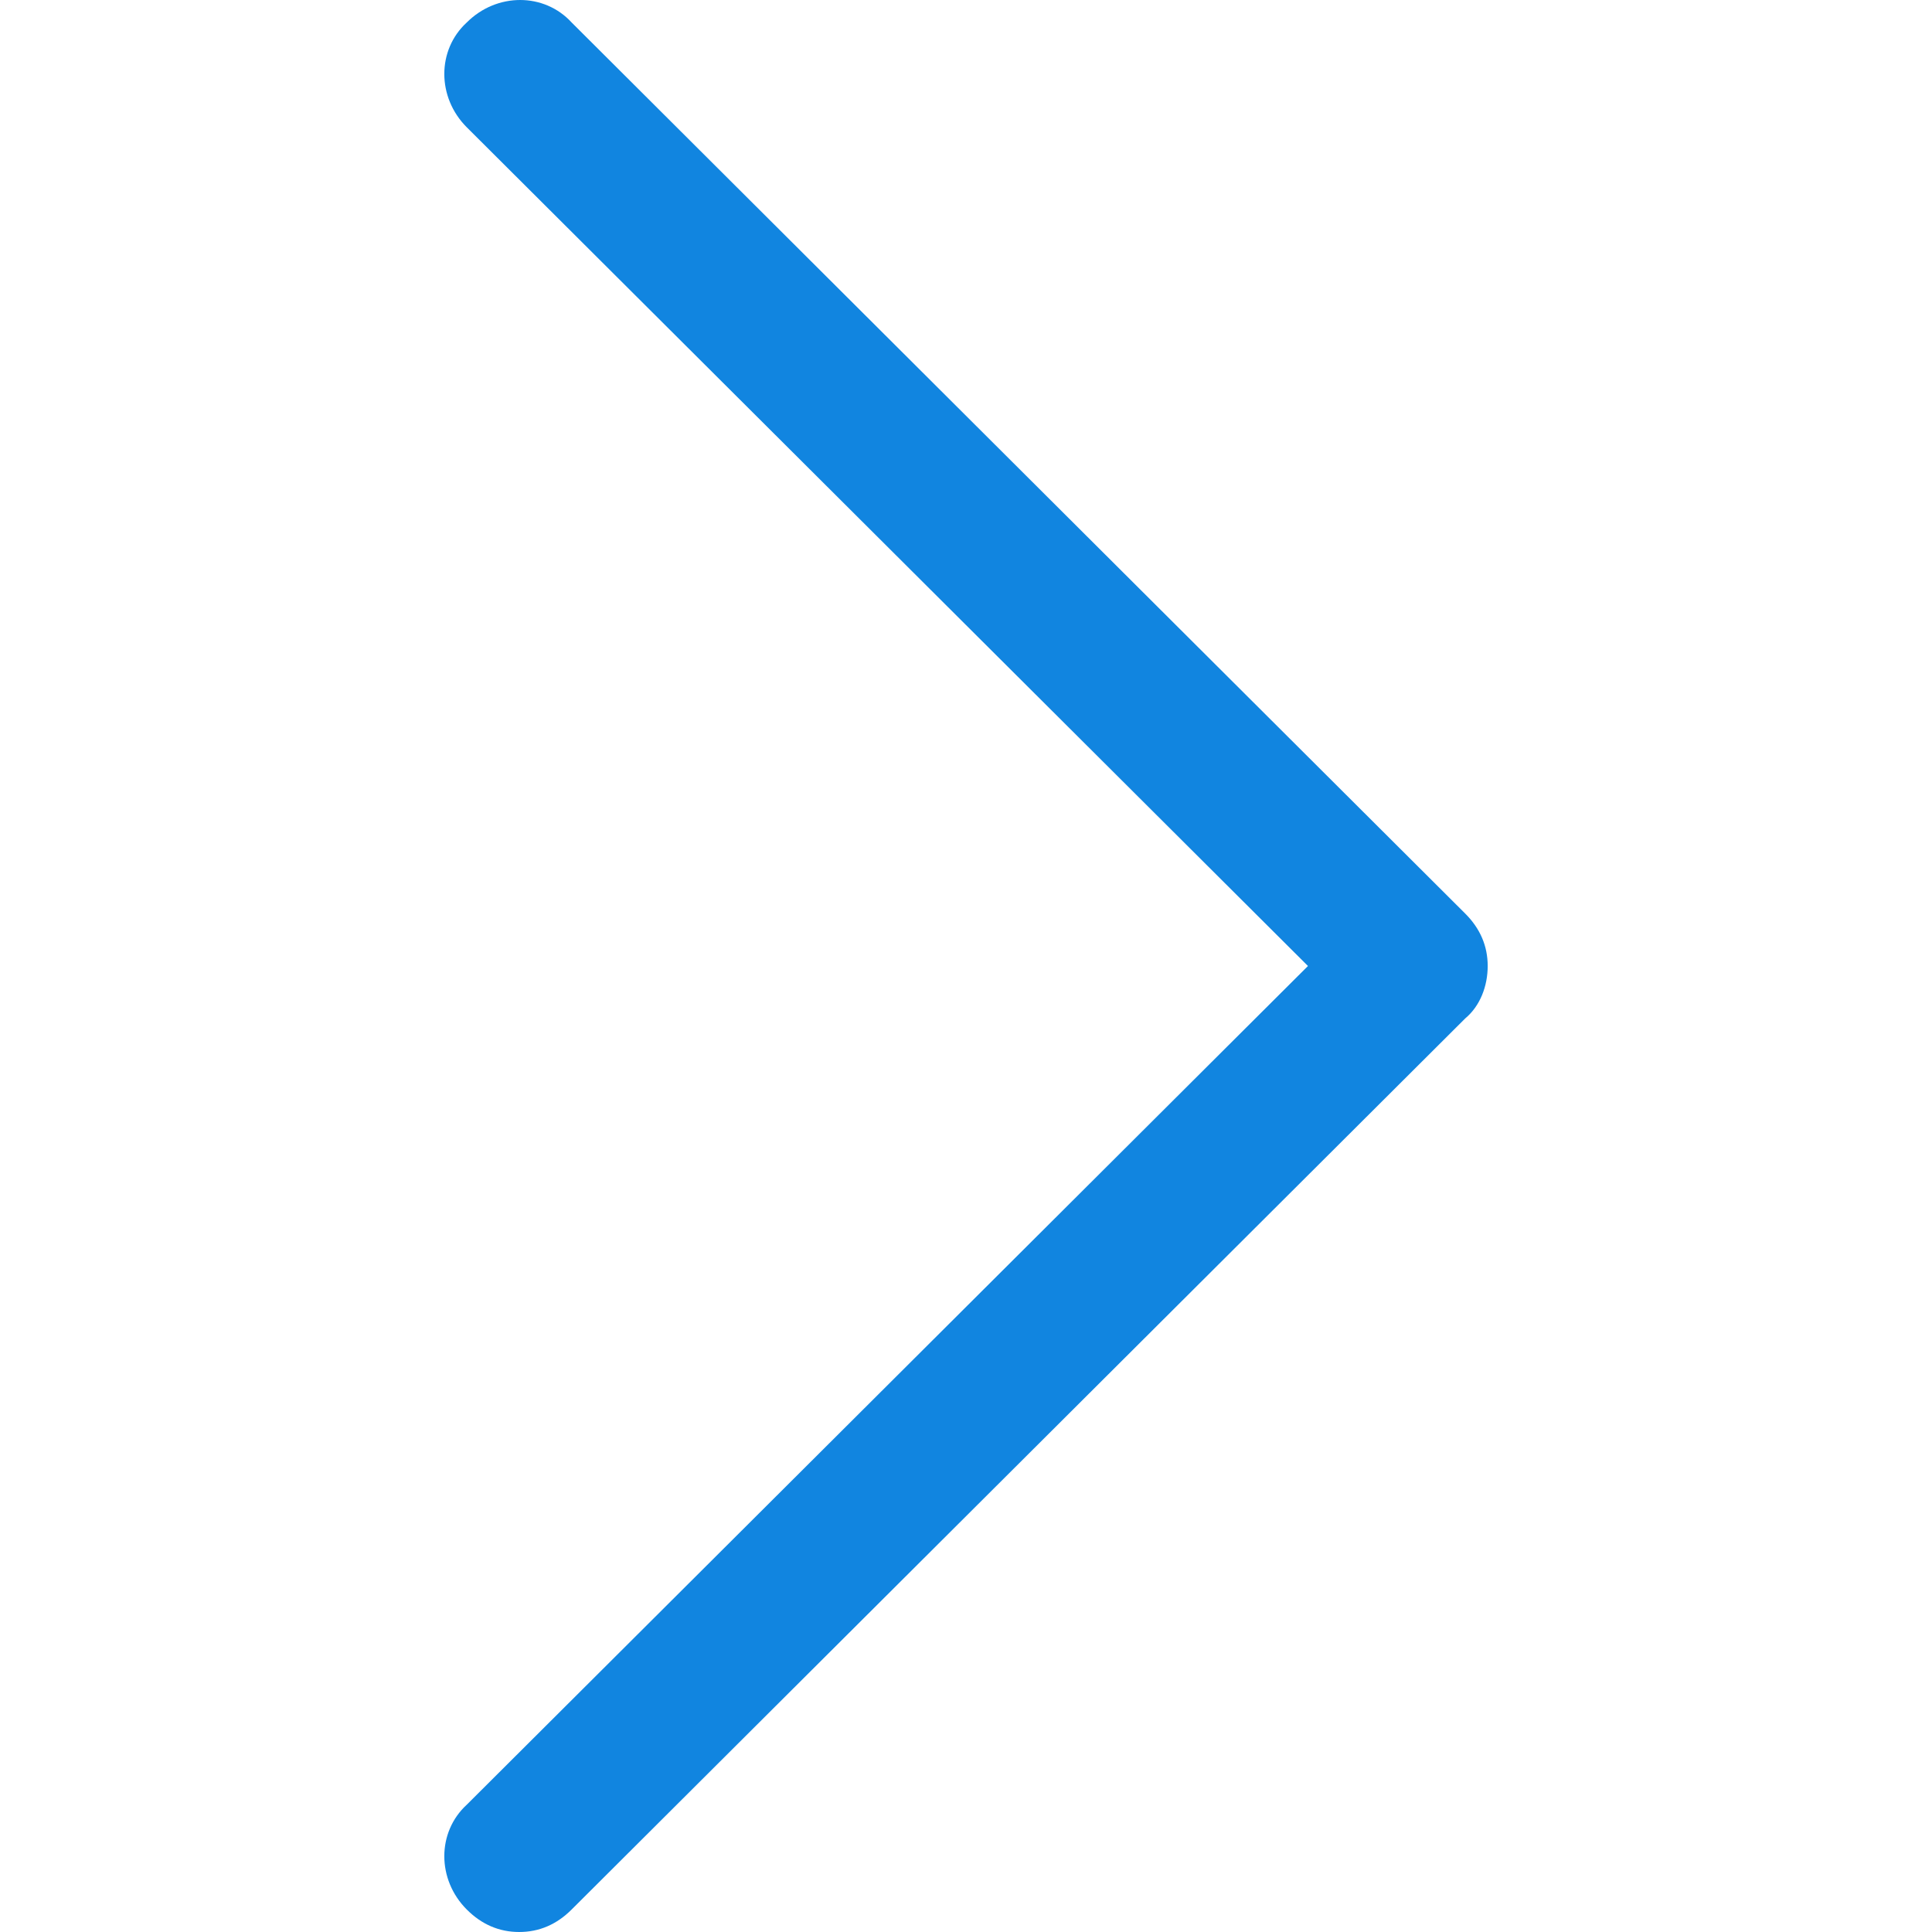
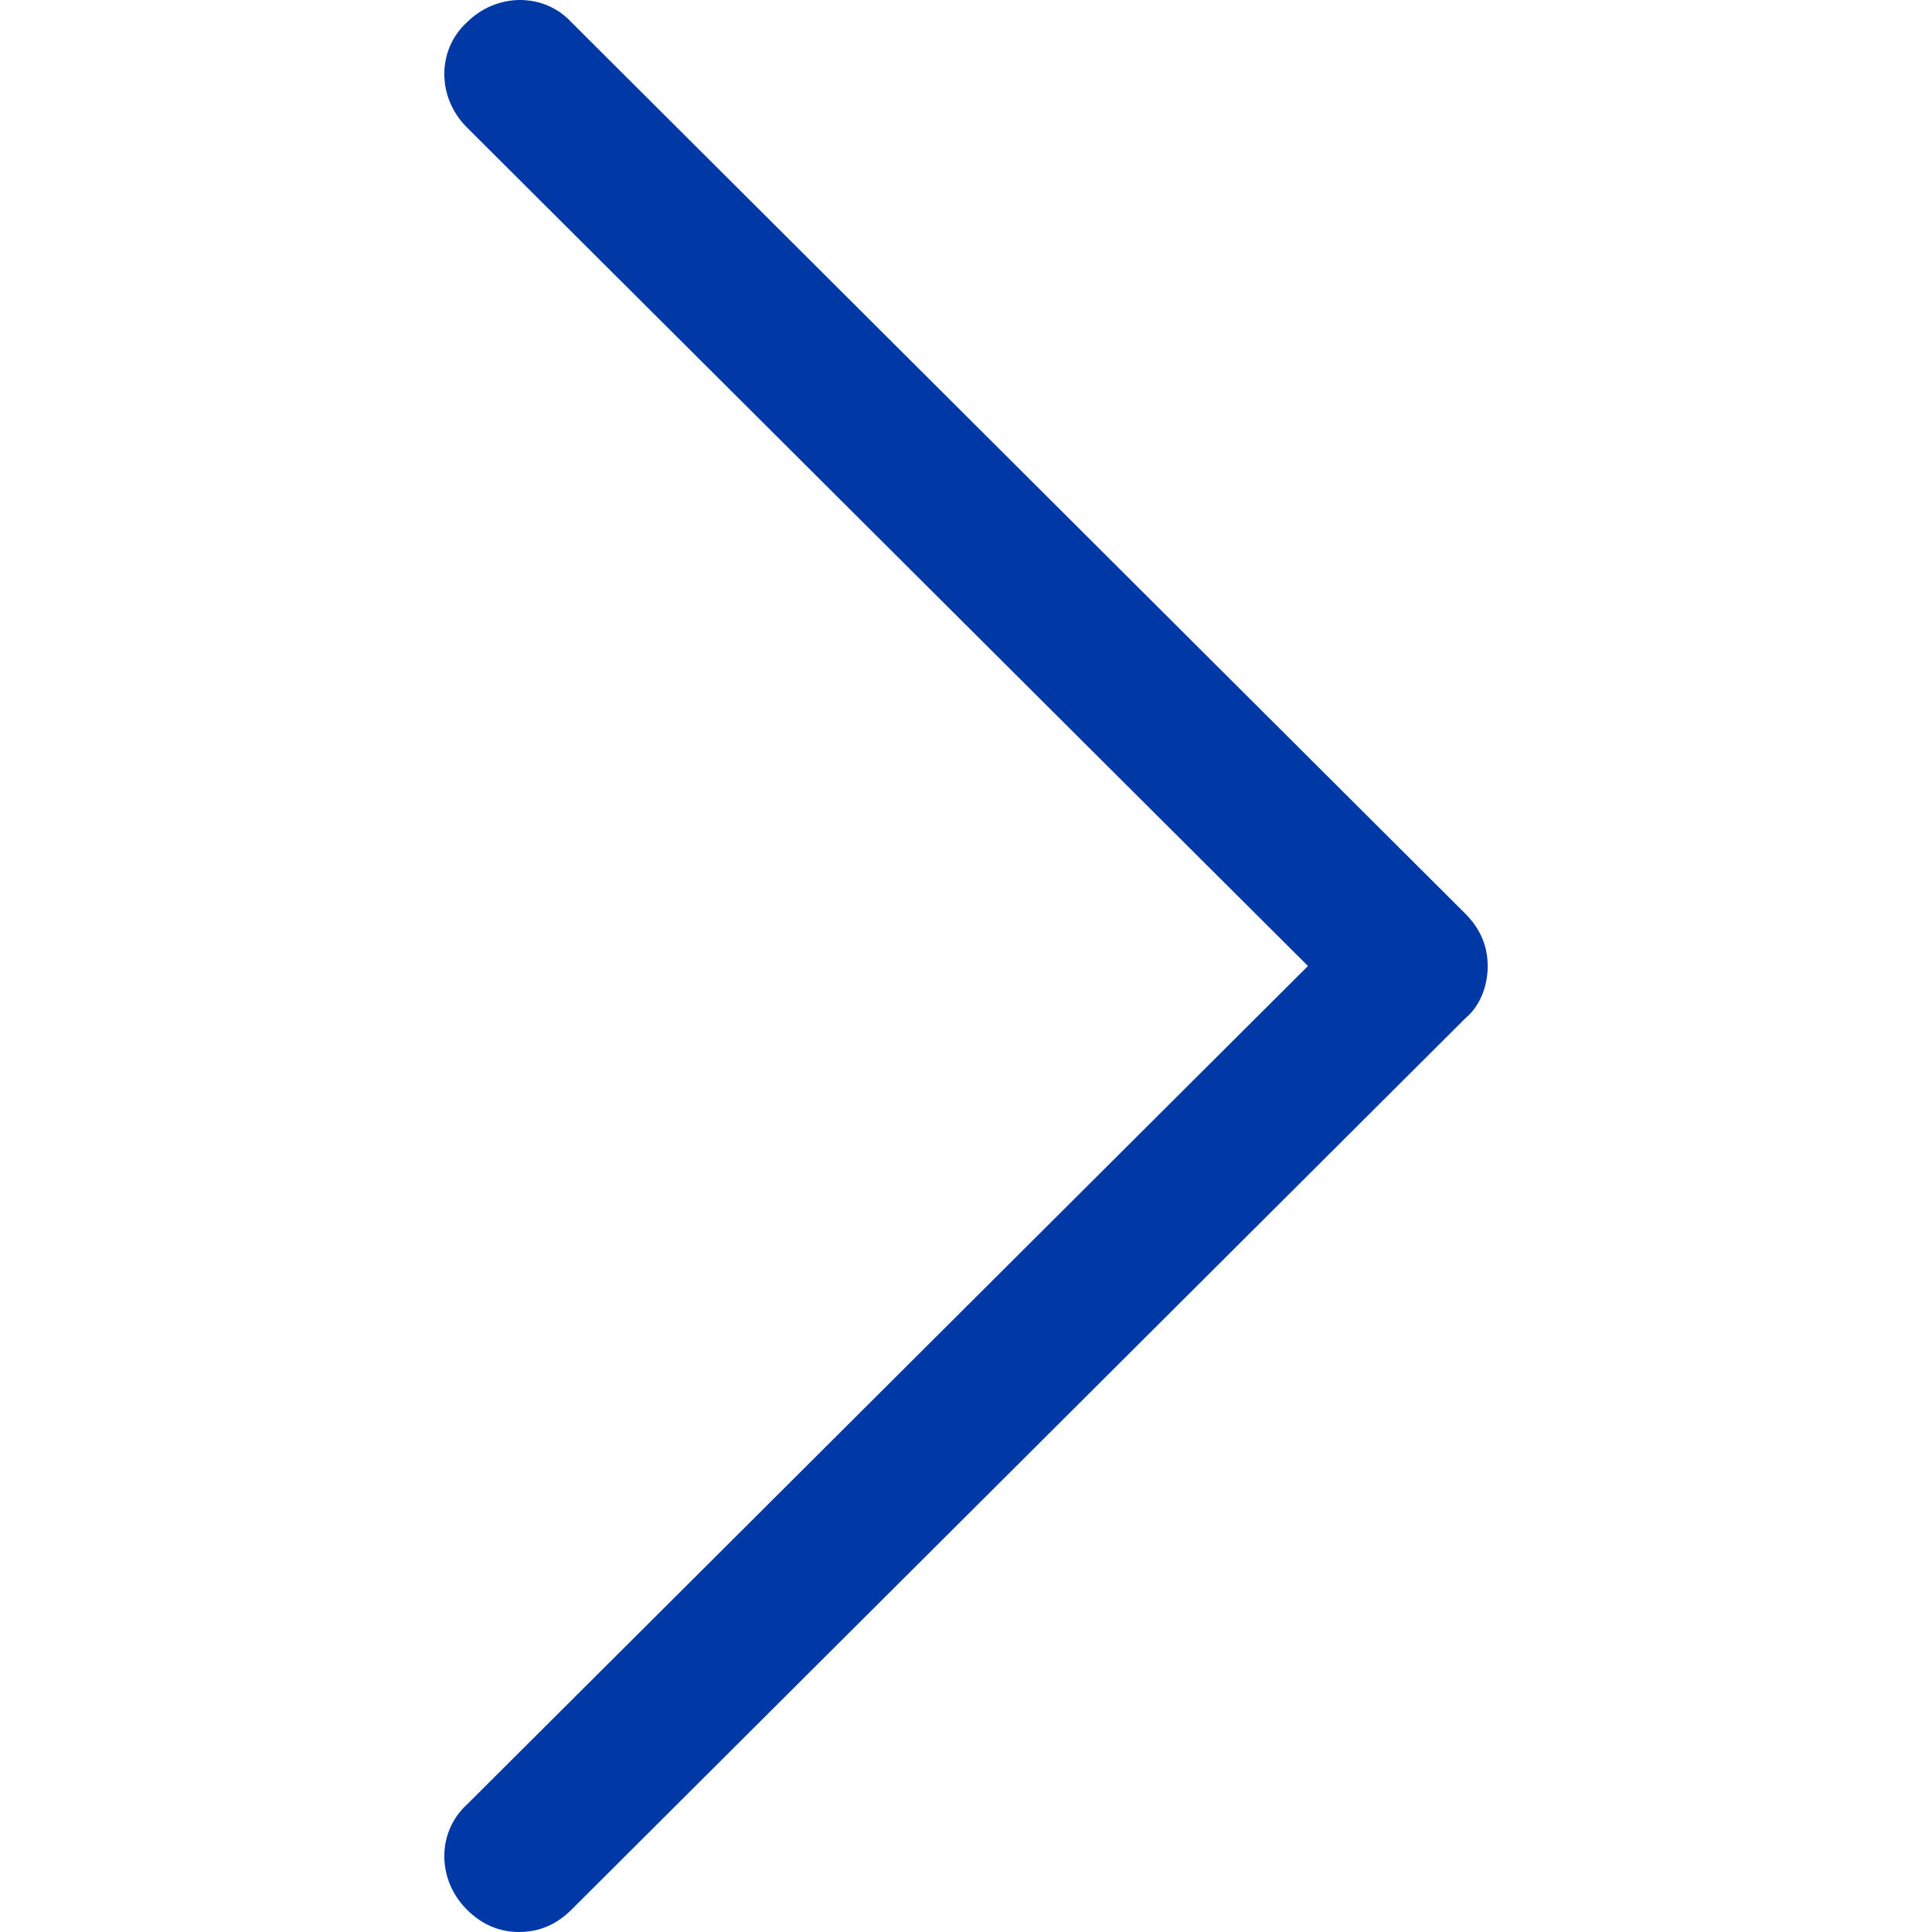
<svg xmlns="http://www.w3.org/2000/svg" version="1.1" id="Capa_1" x="0px" y="0px" viewBox="0 0 404.375 404.375" style="enable-background:new 0 0 404.375 404.375;" xml:space="preserve">
-   <path style="fill:#1185E0;" d="M108.669,404.375c-4.18,0-7.837-1.567-10.971-4.702c-6.269-6.269-6.269-16.196,0-21.943  l176.065-175.543L97.698,26.645c-6.269-6.269-6.269-16.196,0-21.943c6.269-6.269,16.196-6.269,21.943,0l187.037,186.514  c3.135,3.135,4.702,6.792,4.702,10.971c0,4.18-1.567,8.359-4.702,10.971L119.641,399.673  C116.506,402.808,112.849,404.375,108.669,404.375z" />
+   <path style="fill:#0039a6;" d="M108.669,404.375c-4.18,0-7.837-1.567-10.971-4.702c-6.269-6.269-6.269-16.196,0-21.943  l176.065-175.543L97.698,26.645c-6.269-6.269-6.269-16.196,0-21.943c6.269-6.269,16.196-6.269,21.943,0l187.037,186.514  c3.135,3.135,4.702,6.792,4.702,10.971c0,4.18-1.567,8.359-4.702,10.971L119.641,399.673  C116.506,402.808,112.849,404.375,108.669,404.375z" />
  <g>
</g>
  <g>
</g>
  <g>
</g>
  <g>
</g>
  <g>
</g>
  <g>
</g>
  <g>
</g>
  <g>
</g>
  <g>
</g>
  <g>
</g>
  <g>
</g>
  <g>
</g>
  <g>
</g>
  <g>
</g>
  <g>
</g>
</svg>
